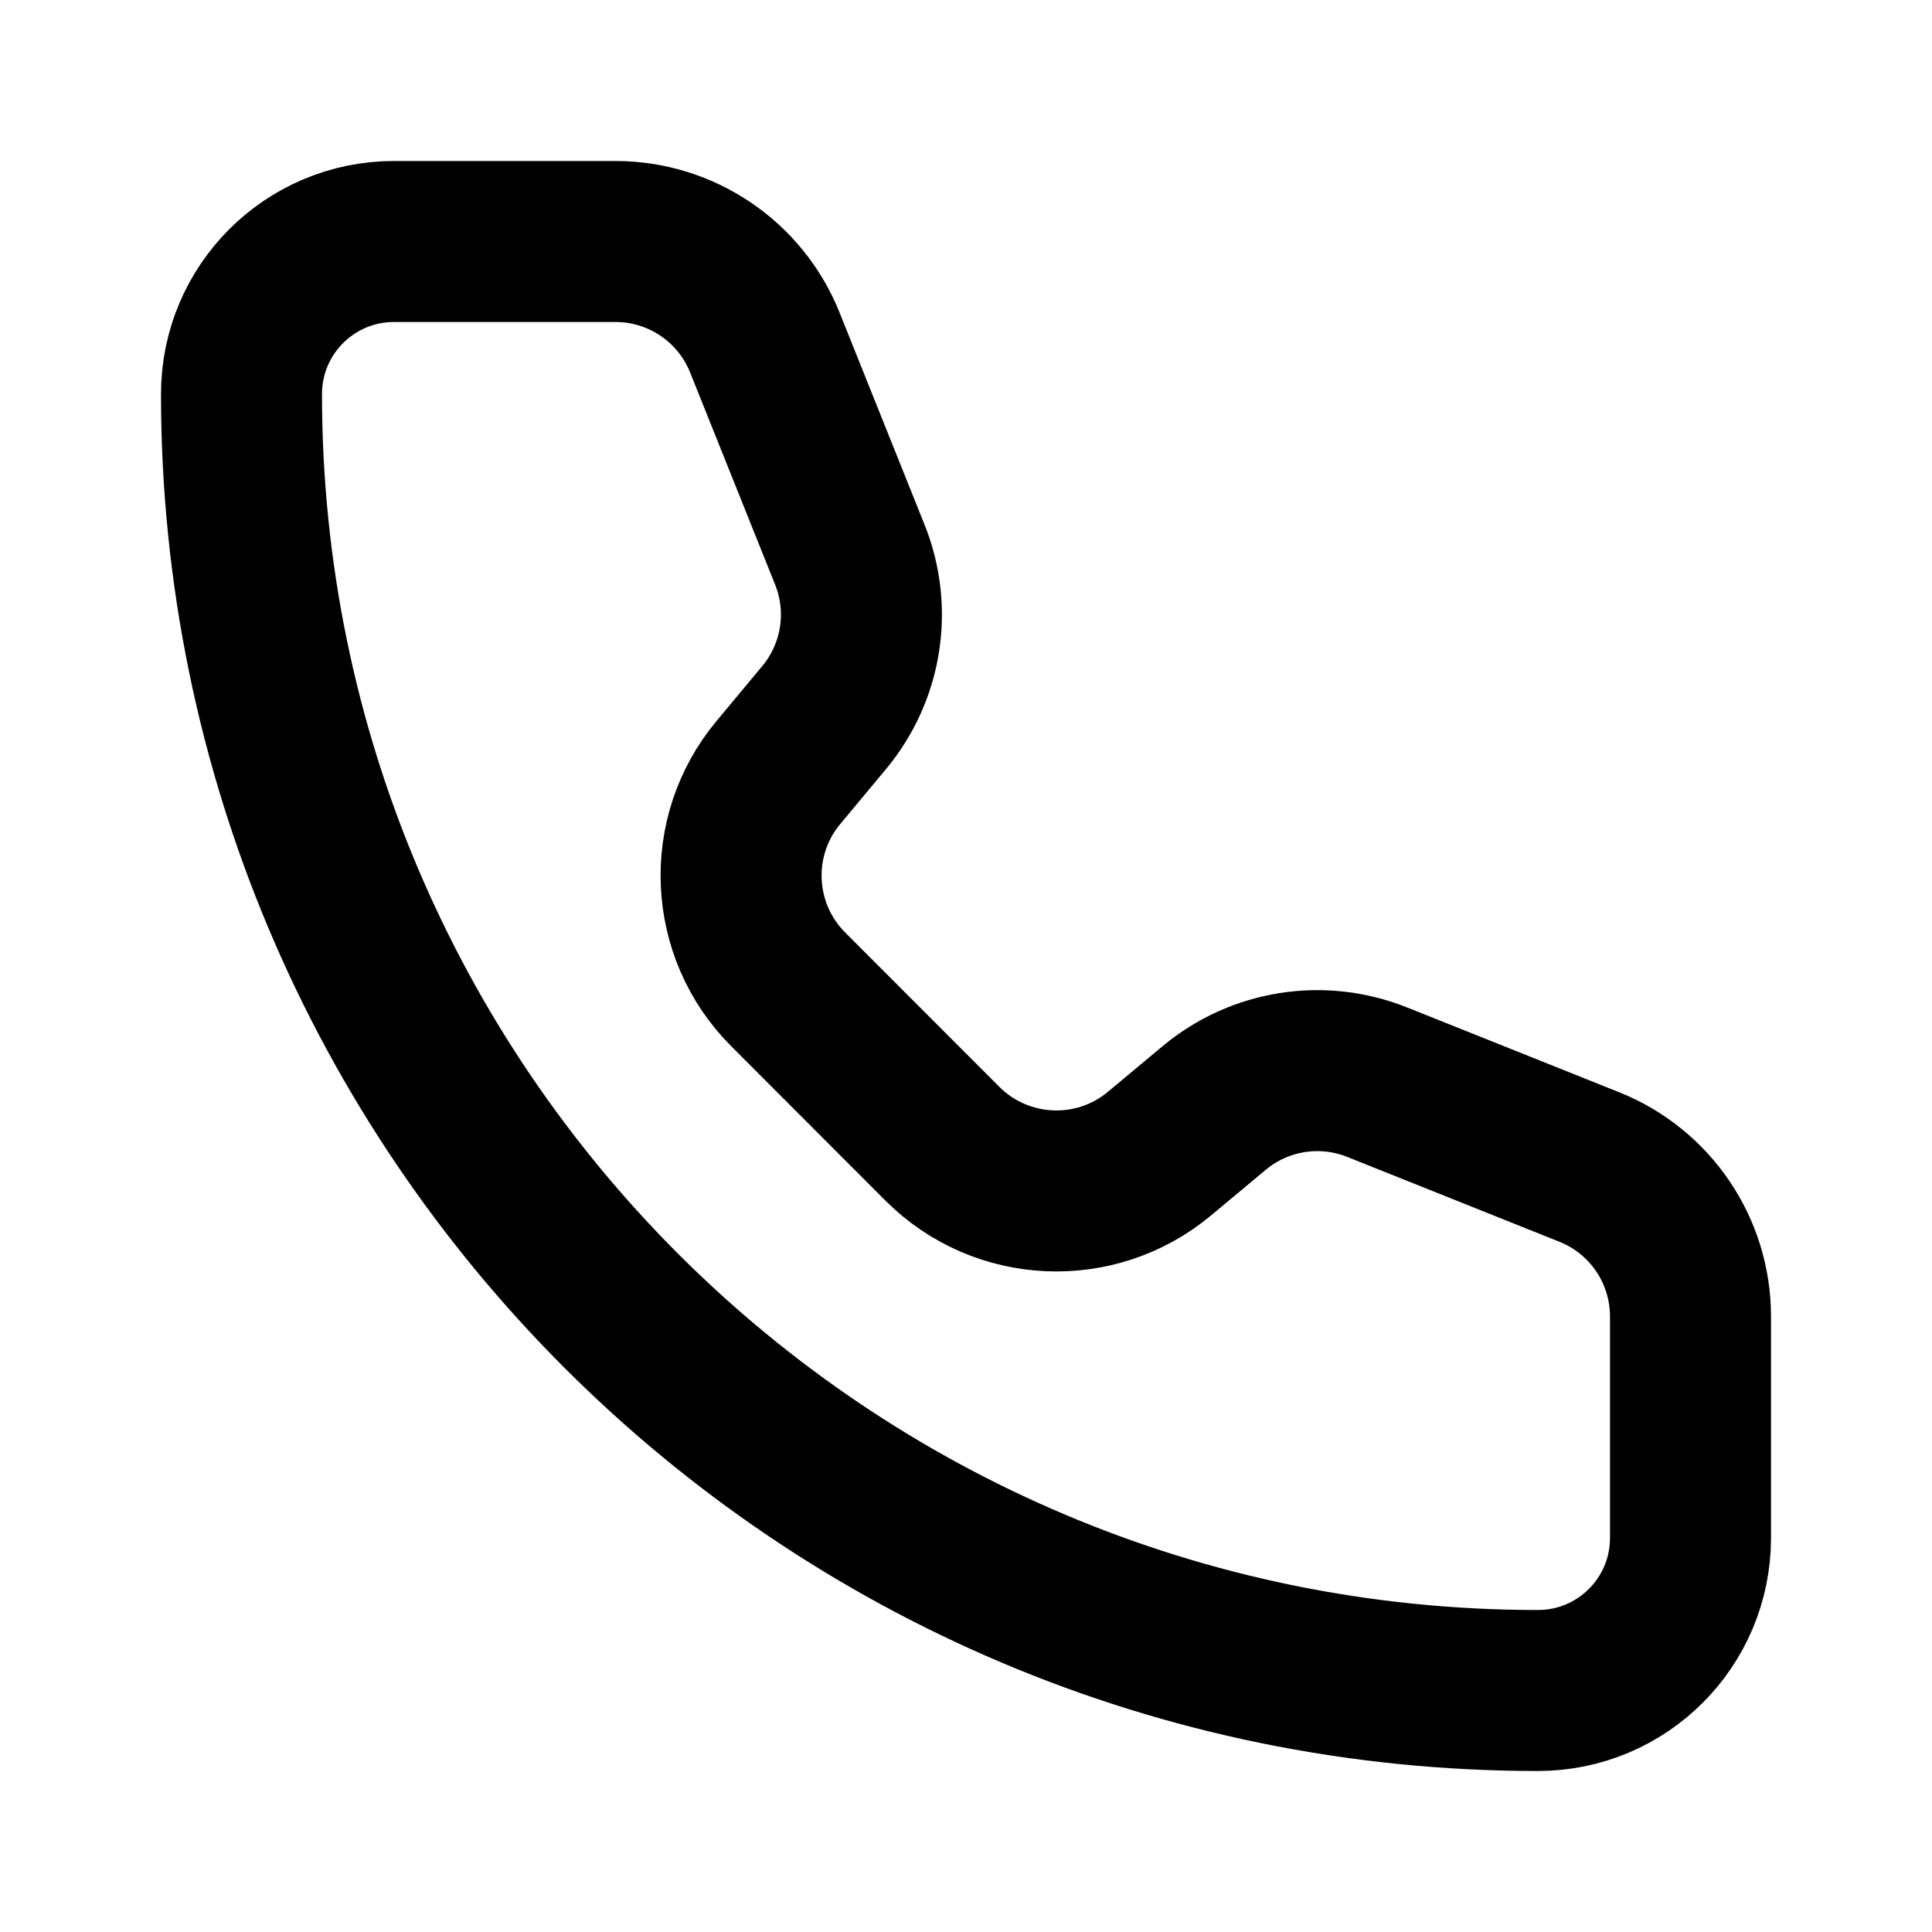
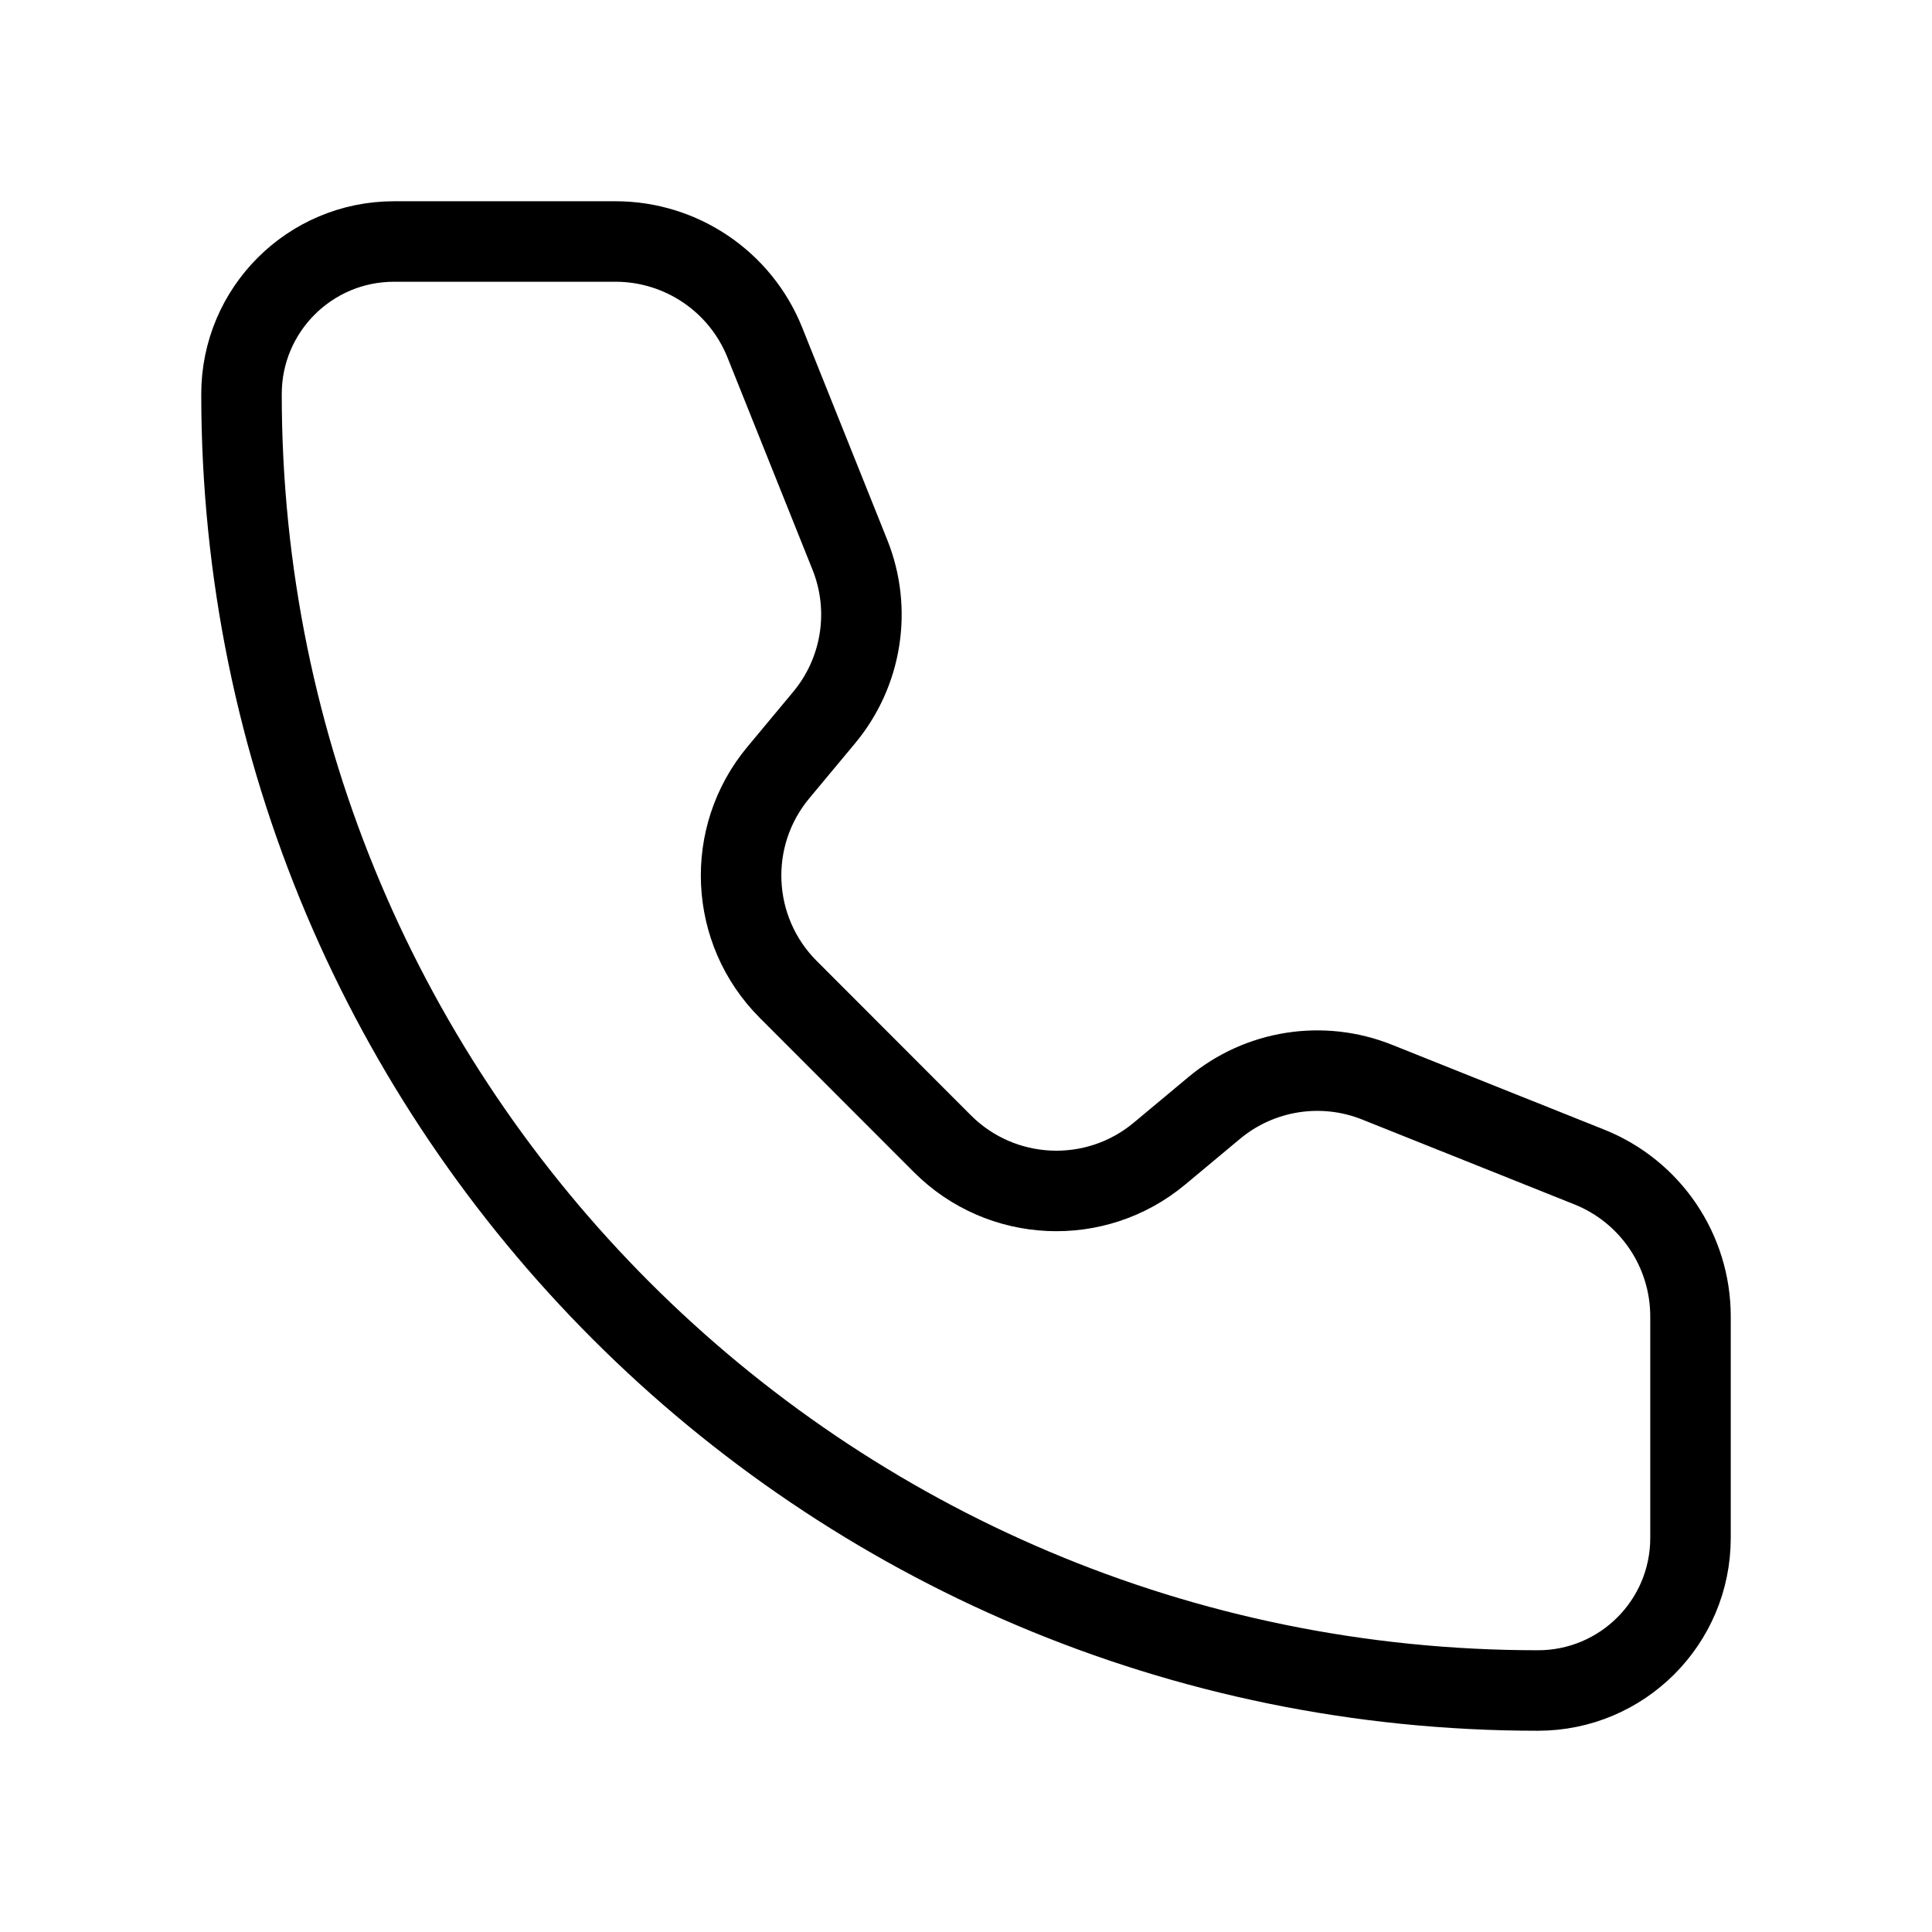
<svg xmlns="http://www.w3.org/2000/svg" width="800px" height="800px" viewBox="0 0 24 24" fill="none">
  <g id="Communication / Phone">
-     <path id="Vector" d="M9.502 4.257C9.199 3.498 8.463 3 7.646 3H4.895C3.848 3 3 3.848 3 4.895C3 13.789 10.211 21 19.105 21C20.152 21 21 20.152 21 19.105L21 16.354C21 15.536 20.503 14.801 19.743 14.497L17.107 13.443C16.425 13.17 15.648 13.293 15.084 13.763L14.403 14.331C13.609 14.993 12.44 14.94 11.708 14.209L9.792 12.291C9.061 11.56 9.007 10.391 9.669 9.597L10.236 8.916C10.707 8.352 10.831 7.575 10.558 6.893L9.502 4.257Z" stroke="#000000" stroke-width="2" stroke-linecap="round" stroke-linejoin="round" />
+     <path id="Vector" d="M9.502 4.257C9.199 3.498 8.463 3 7.646 3H4.895C3.848 3 3 3.848 3 4.895C3 13.789 10.211 21 19.105 21C20.152 21 21 20.152 21 19.105L21 16.354C21 15.536 20.503 14.801 19.743 14.497L17.107 13.443C16.425 13.17 15.648 13.293 15.084 13.763L14.403 14.331C13.609 14.993 12.44 14.94 11.708 14.209L9.792 12.291C9.061 11.56 9.007 10.391 9.669 9.597L10.236 8.916C10.707 8.352 10.831 7.575 10.558 6.893L9.502 4.257Z" stroke="#000000" stroke-width="1" stroke-linecap="round" stroke-linejoin="round" />
  </g>
</svg>
